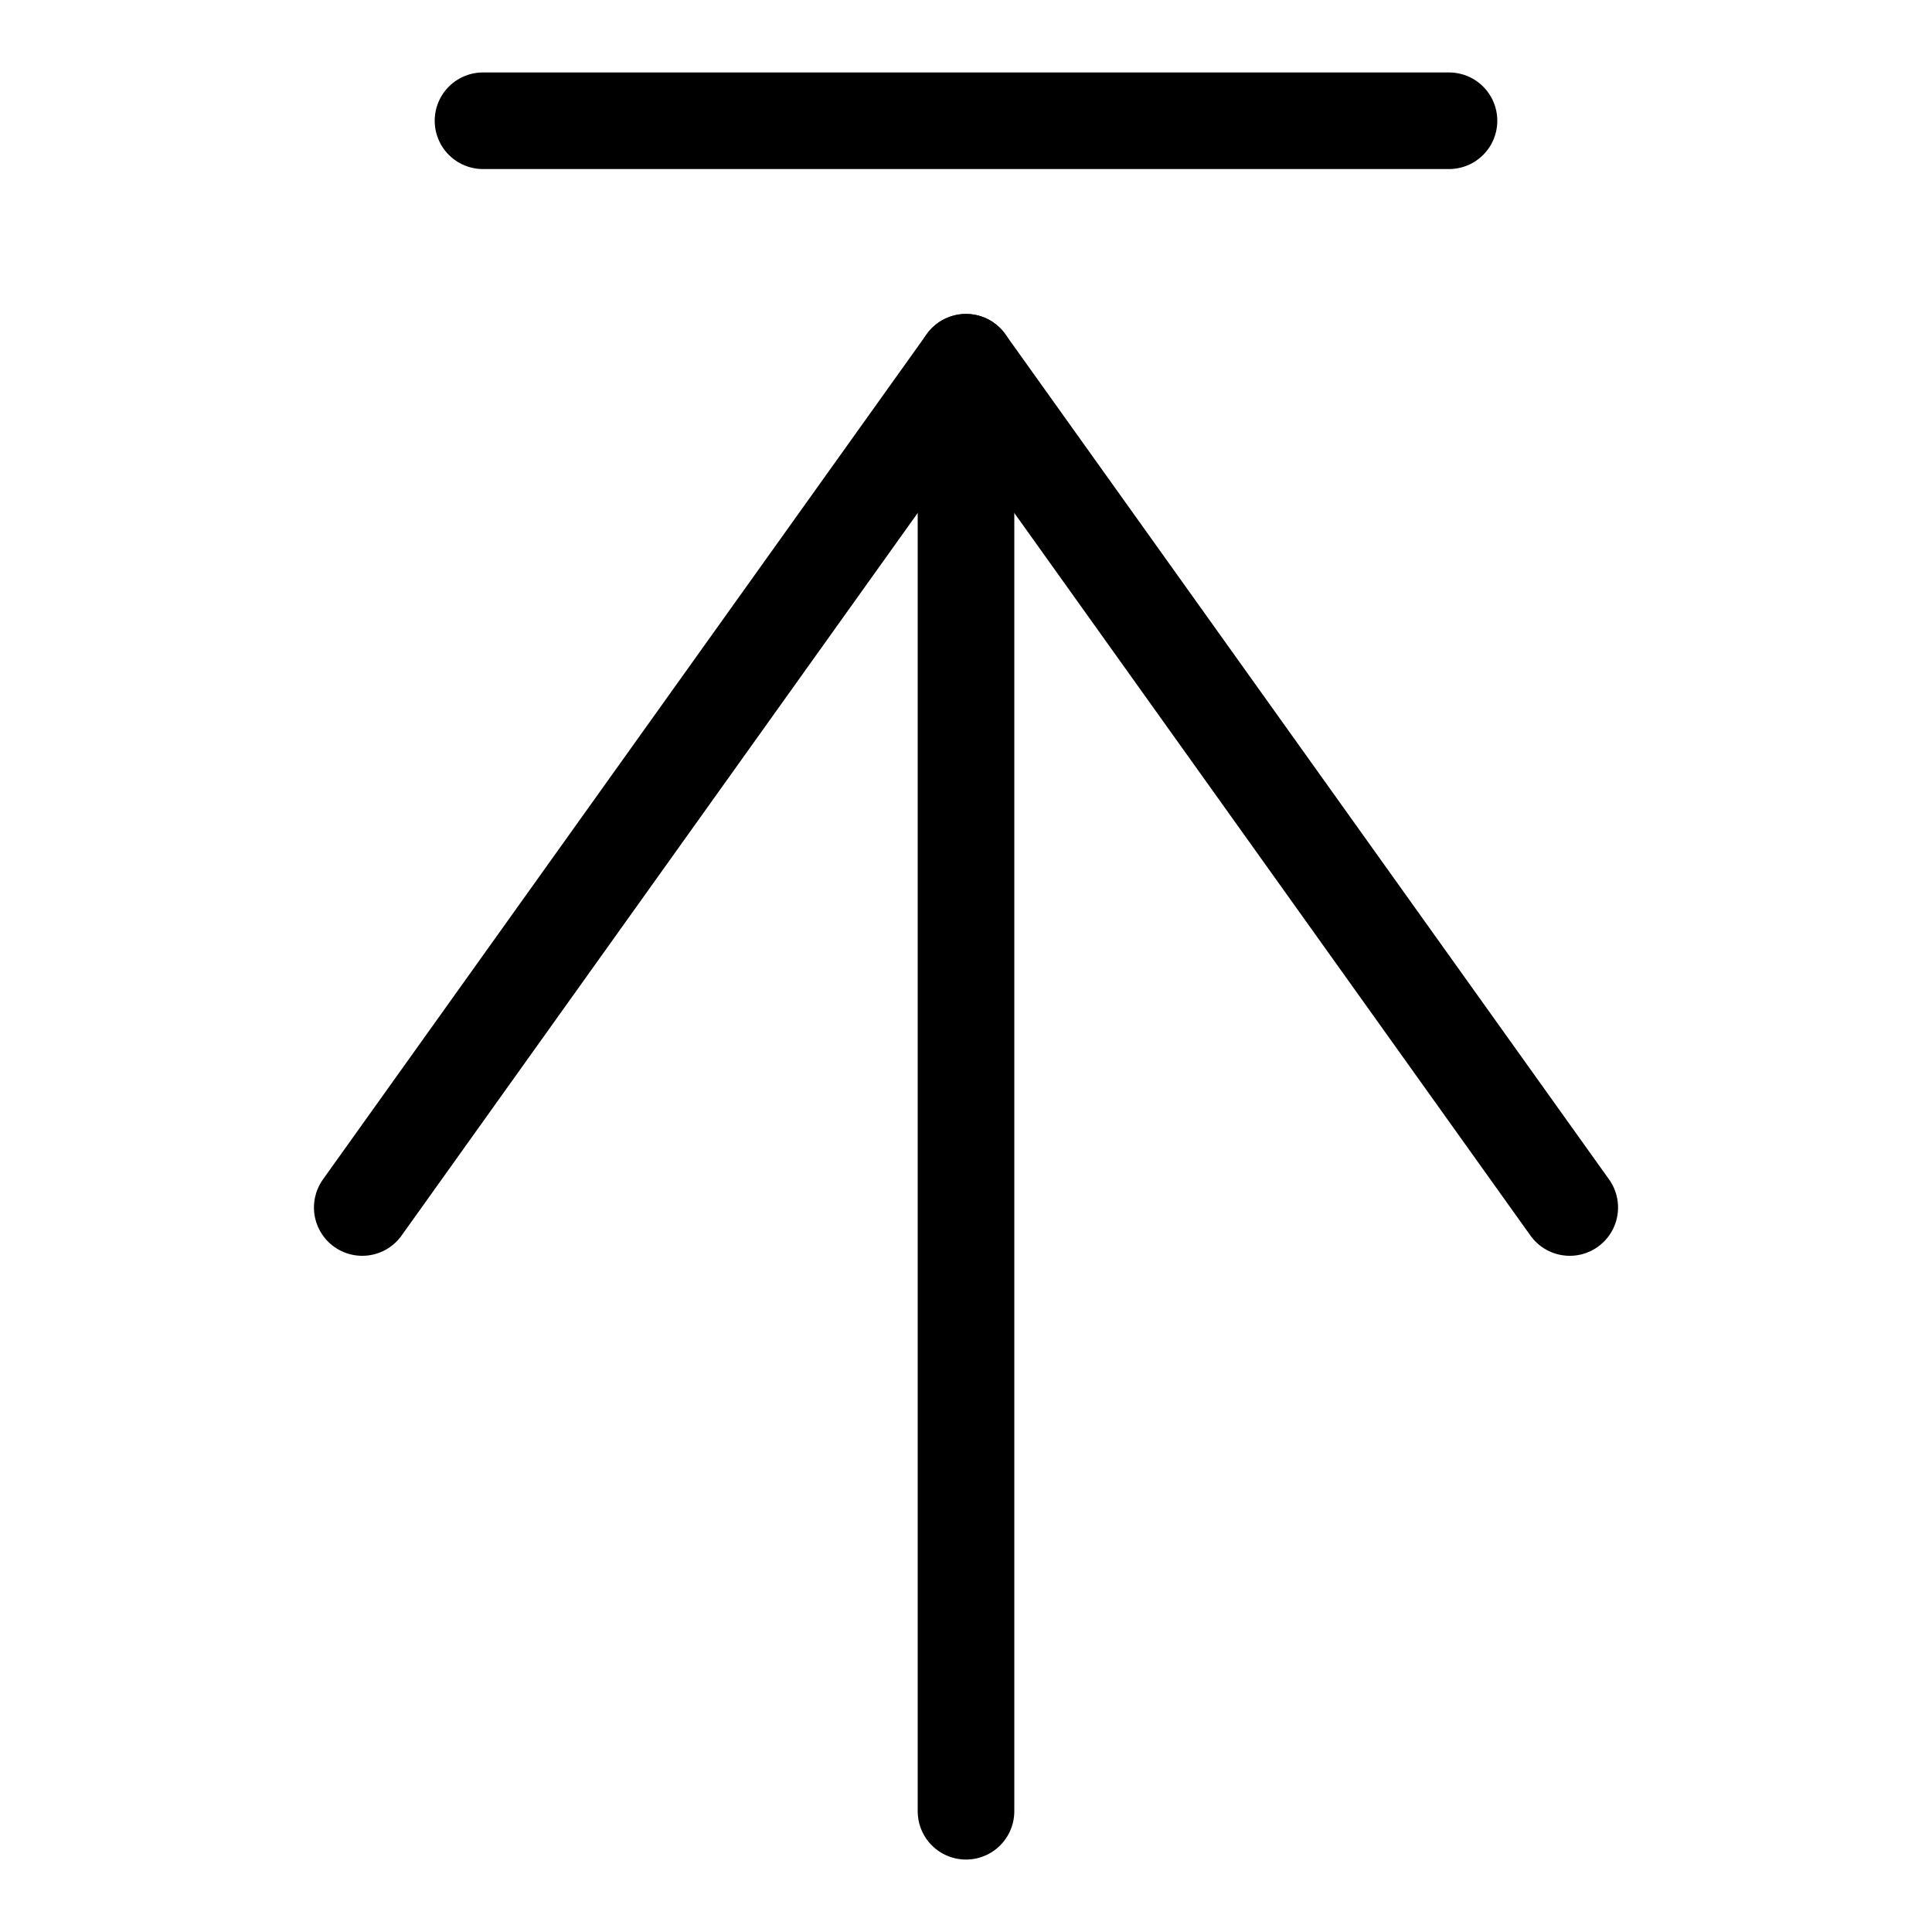
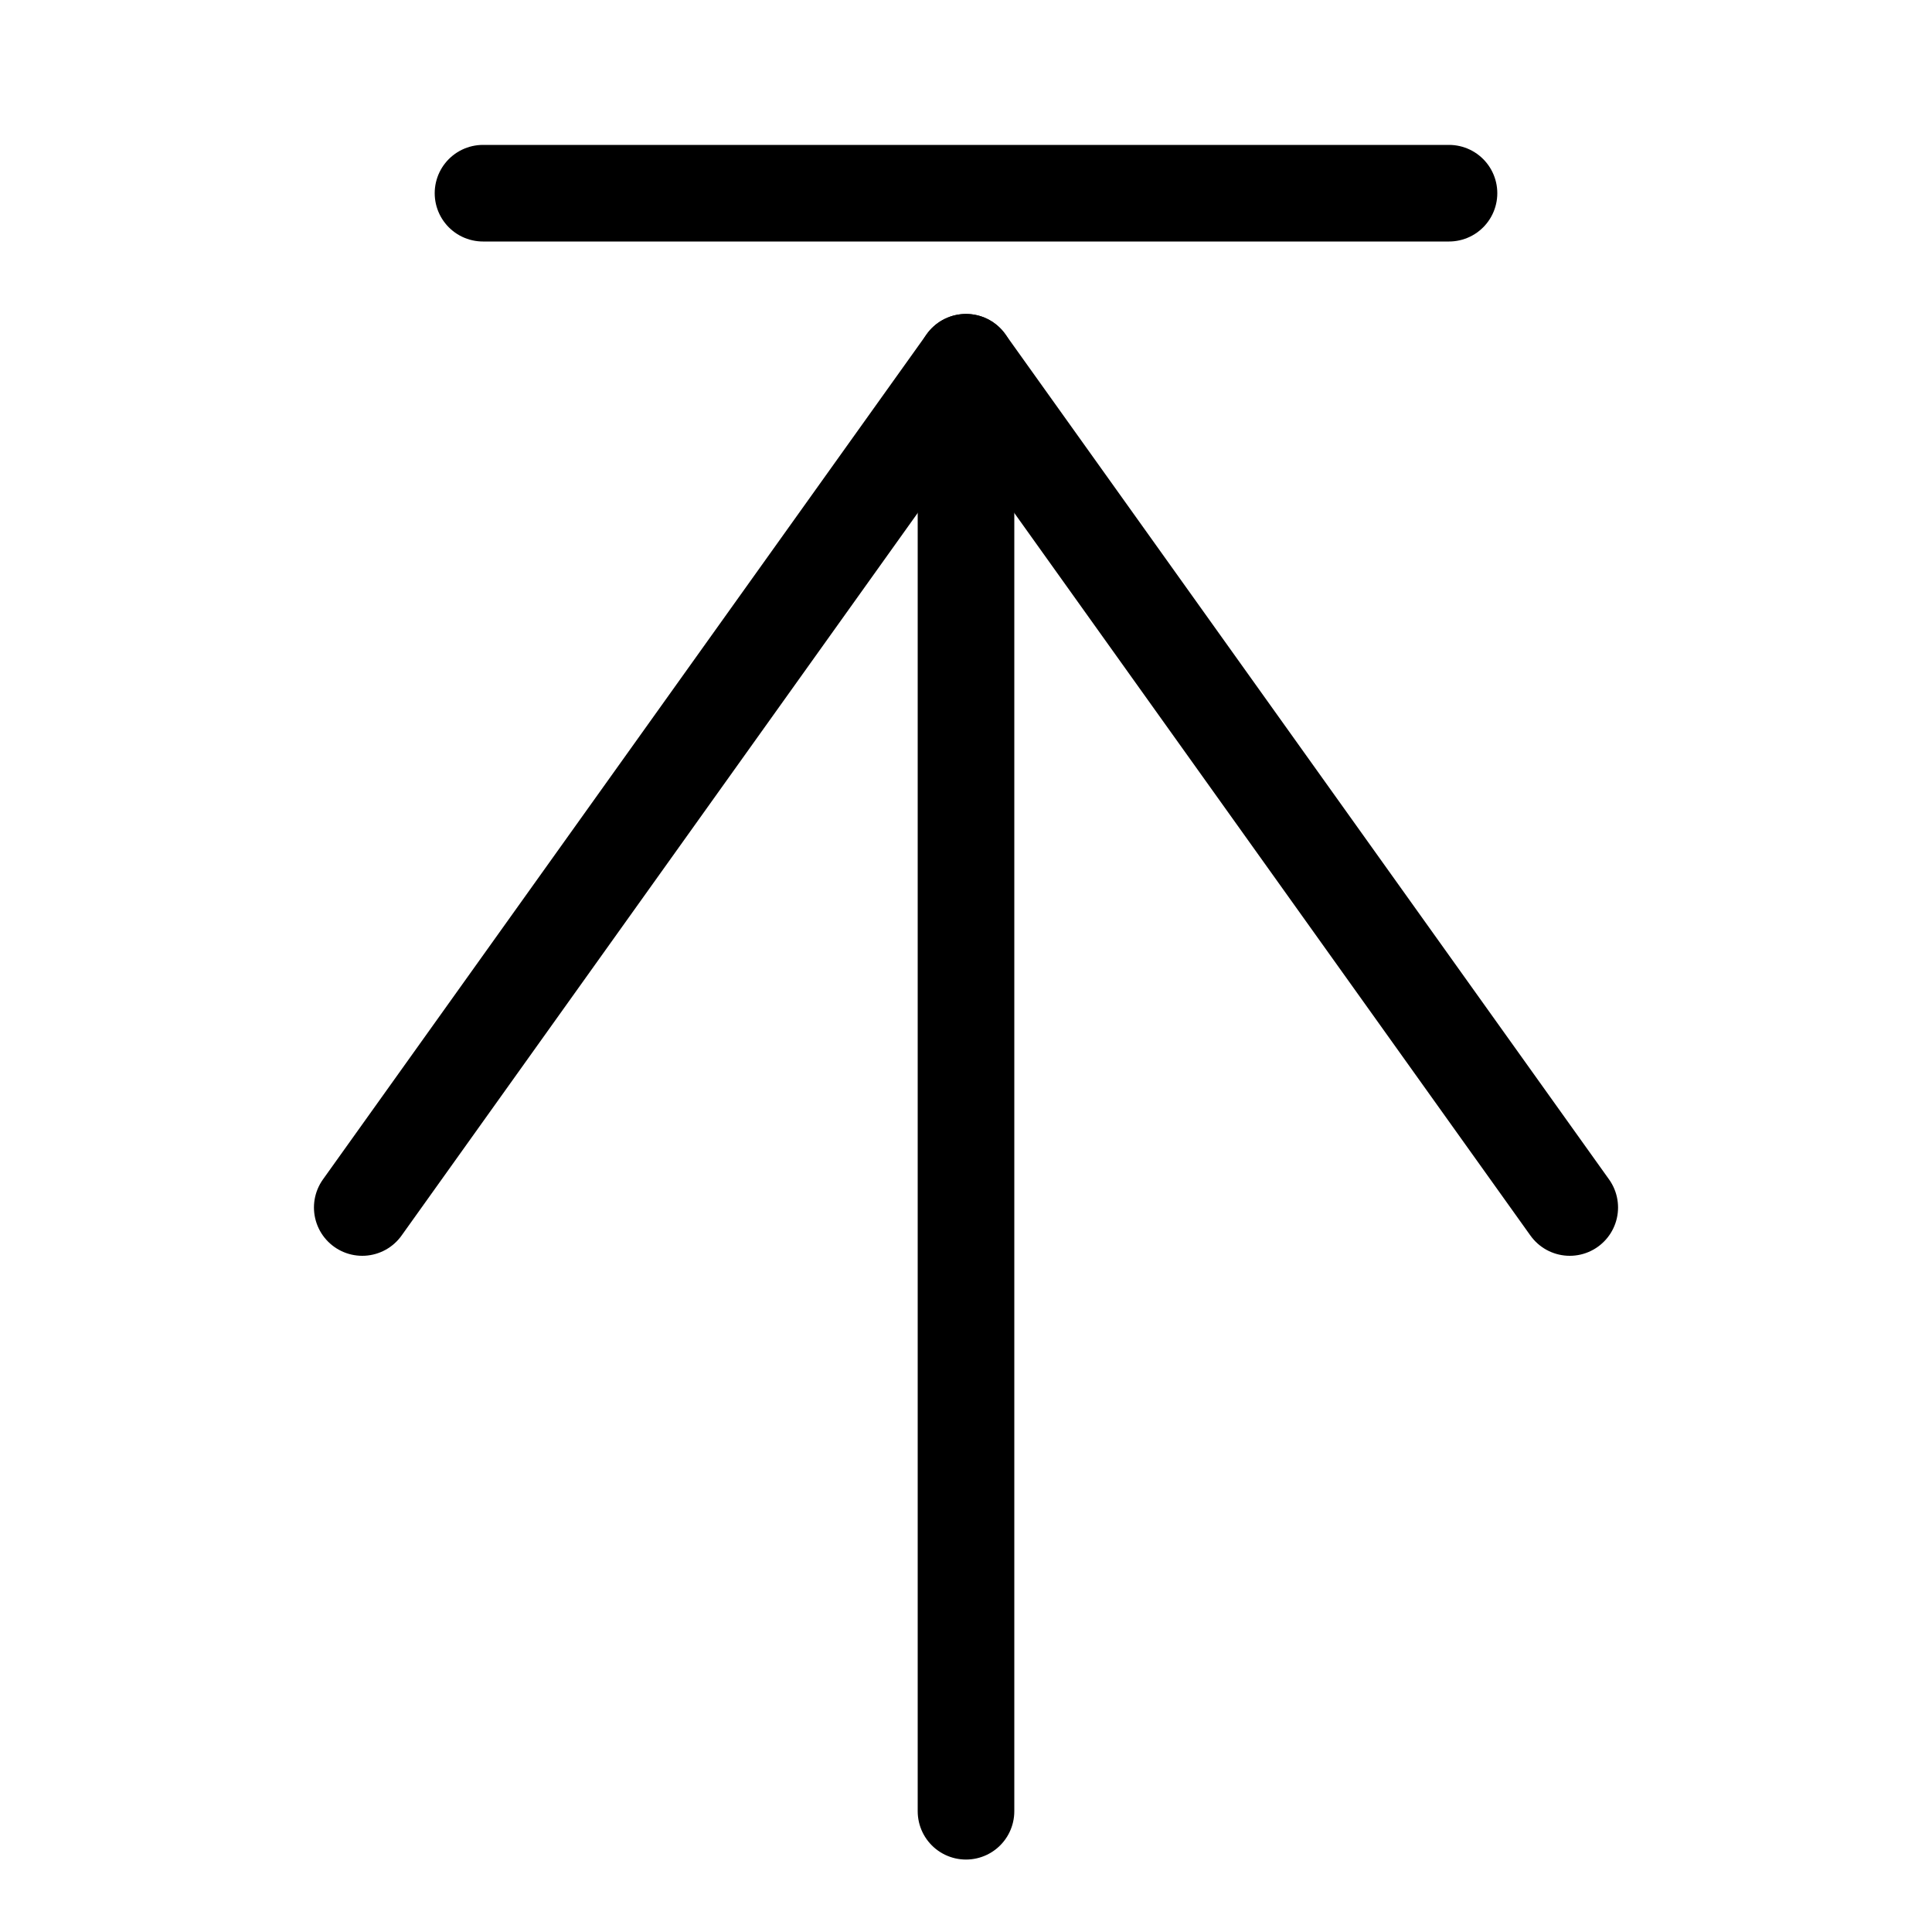
<svg xmlns="http://www.w3.org/2000/svg" id="svg836" version="1.1" viewBox="0 0 20 20" height="20" width="20">
  <defs id="defs830" />
  <path id="path836" d="M 10,18.75 V 5" style="fill:none;stroke:#000000;stroke-width:1px;stroke-linecap:round;stroke-linejoin:round;stroke-opacity:1" />
-   <path id="path838" d="M 15,1.25 H 5" style="fill:none;stroke:#000000;stroke-width:1px;stroke-linecap:round;stroke-linejoin:round;stroke-opacity:1" />
+   <path id="path838" d="M 15,2 H 5" style="fill:none;stroke:#000000;stroke-width:1px;stroke-linecap:round;stroke-linejoin:round;stroke-opacity:1" />
  <path id="path840" d="M 10,3.75 16.25,12.5" style="fill:none;stroke:#000000;stroke-width:1px;stroke-linecap:round;stroke-linejoin:round;stroke-opacity:1" />
  <path style="fill:none;stroke:#000000;stroke-width:1px;stroke-linecap:round;stroke-linejoin:round;stroke-opacity:1" d="M 10,3.75 3.75,12.5" id="path842" />
</svg>
